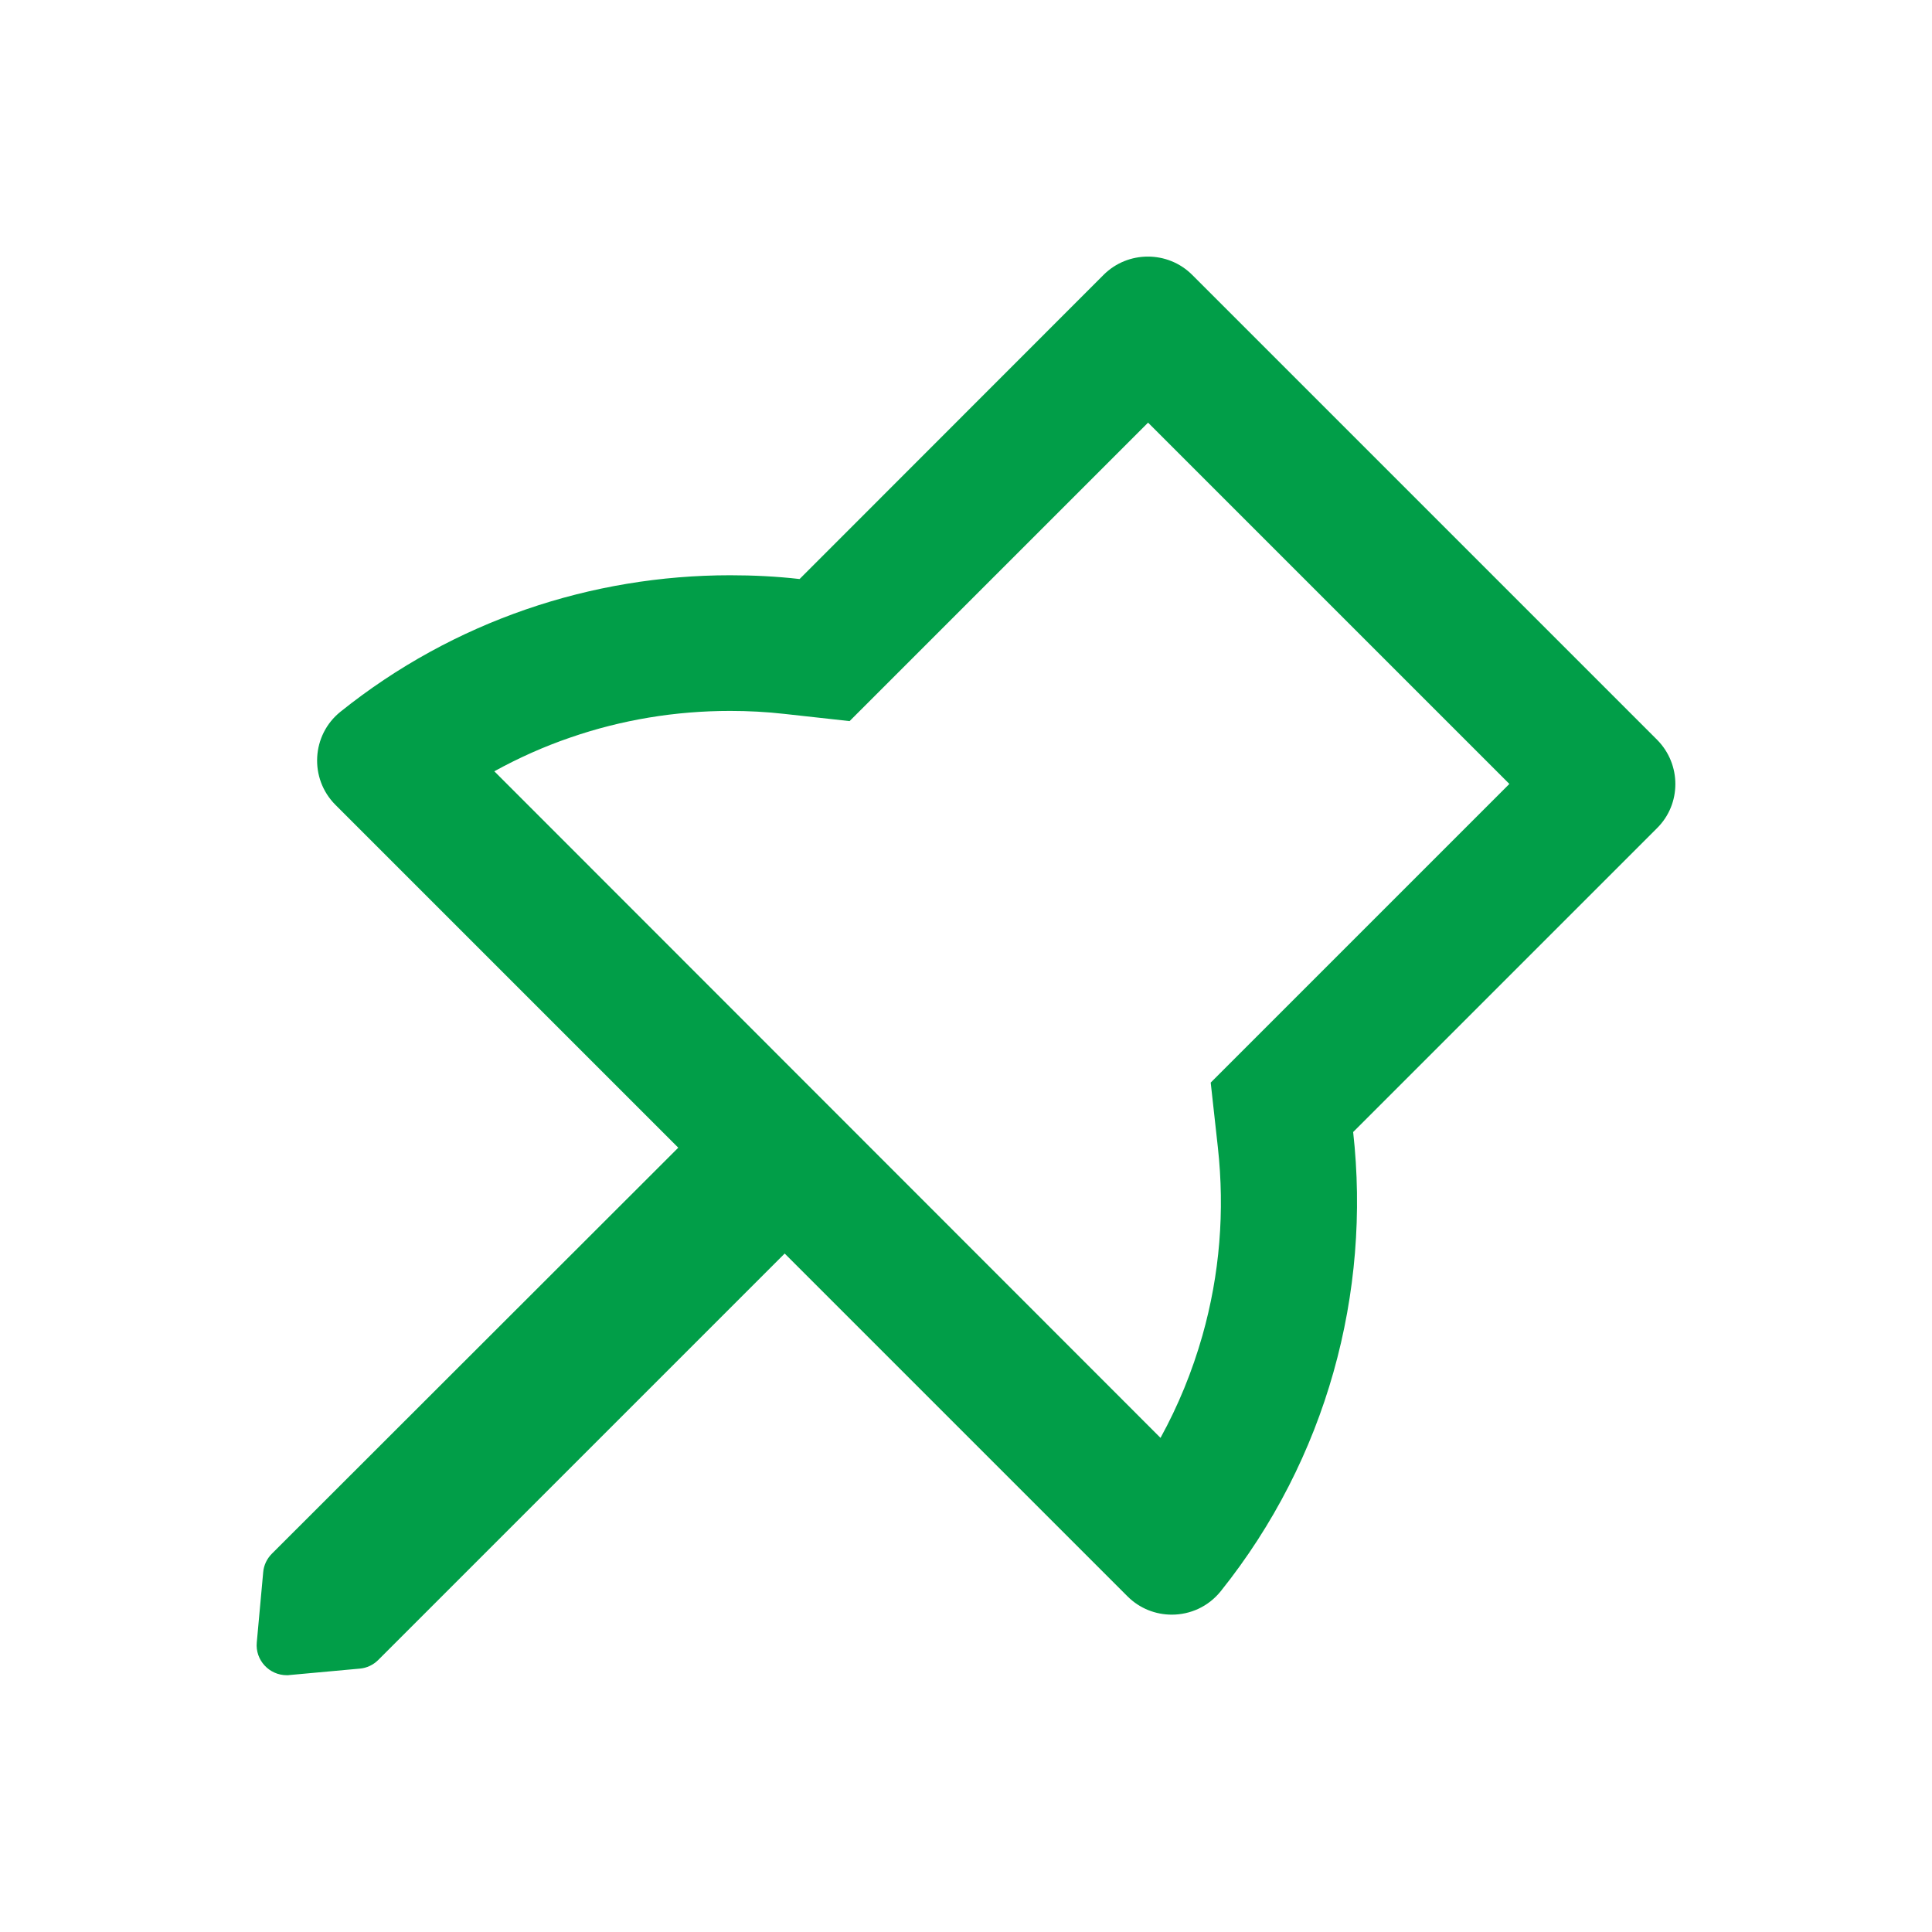
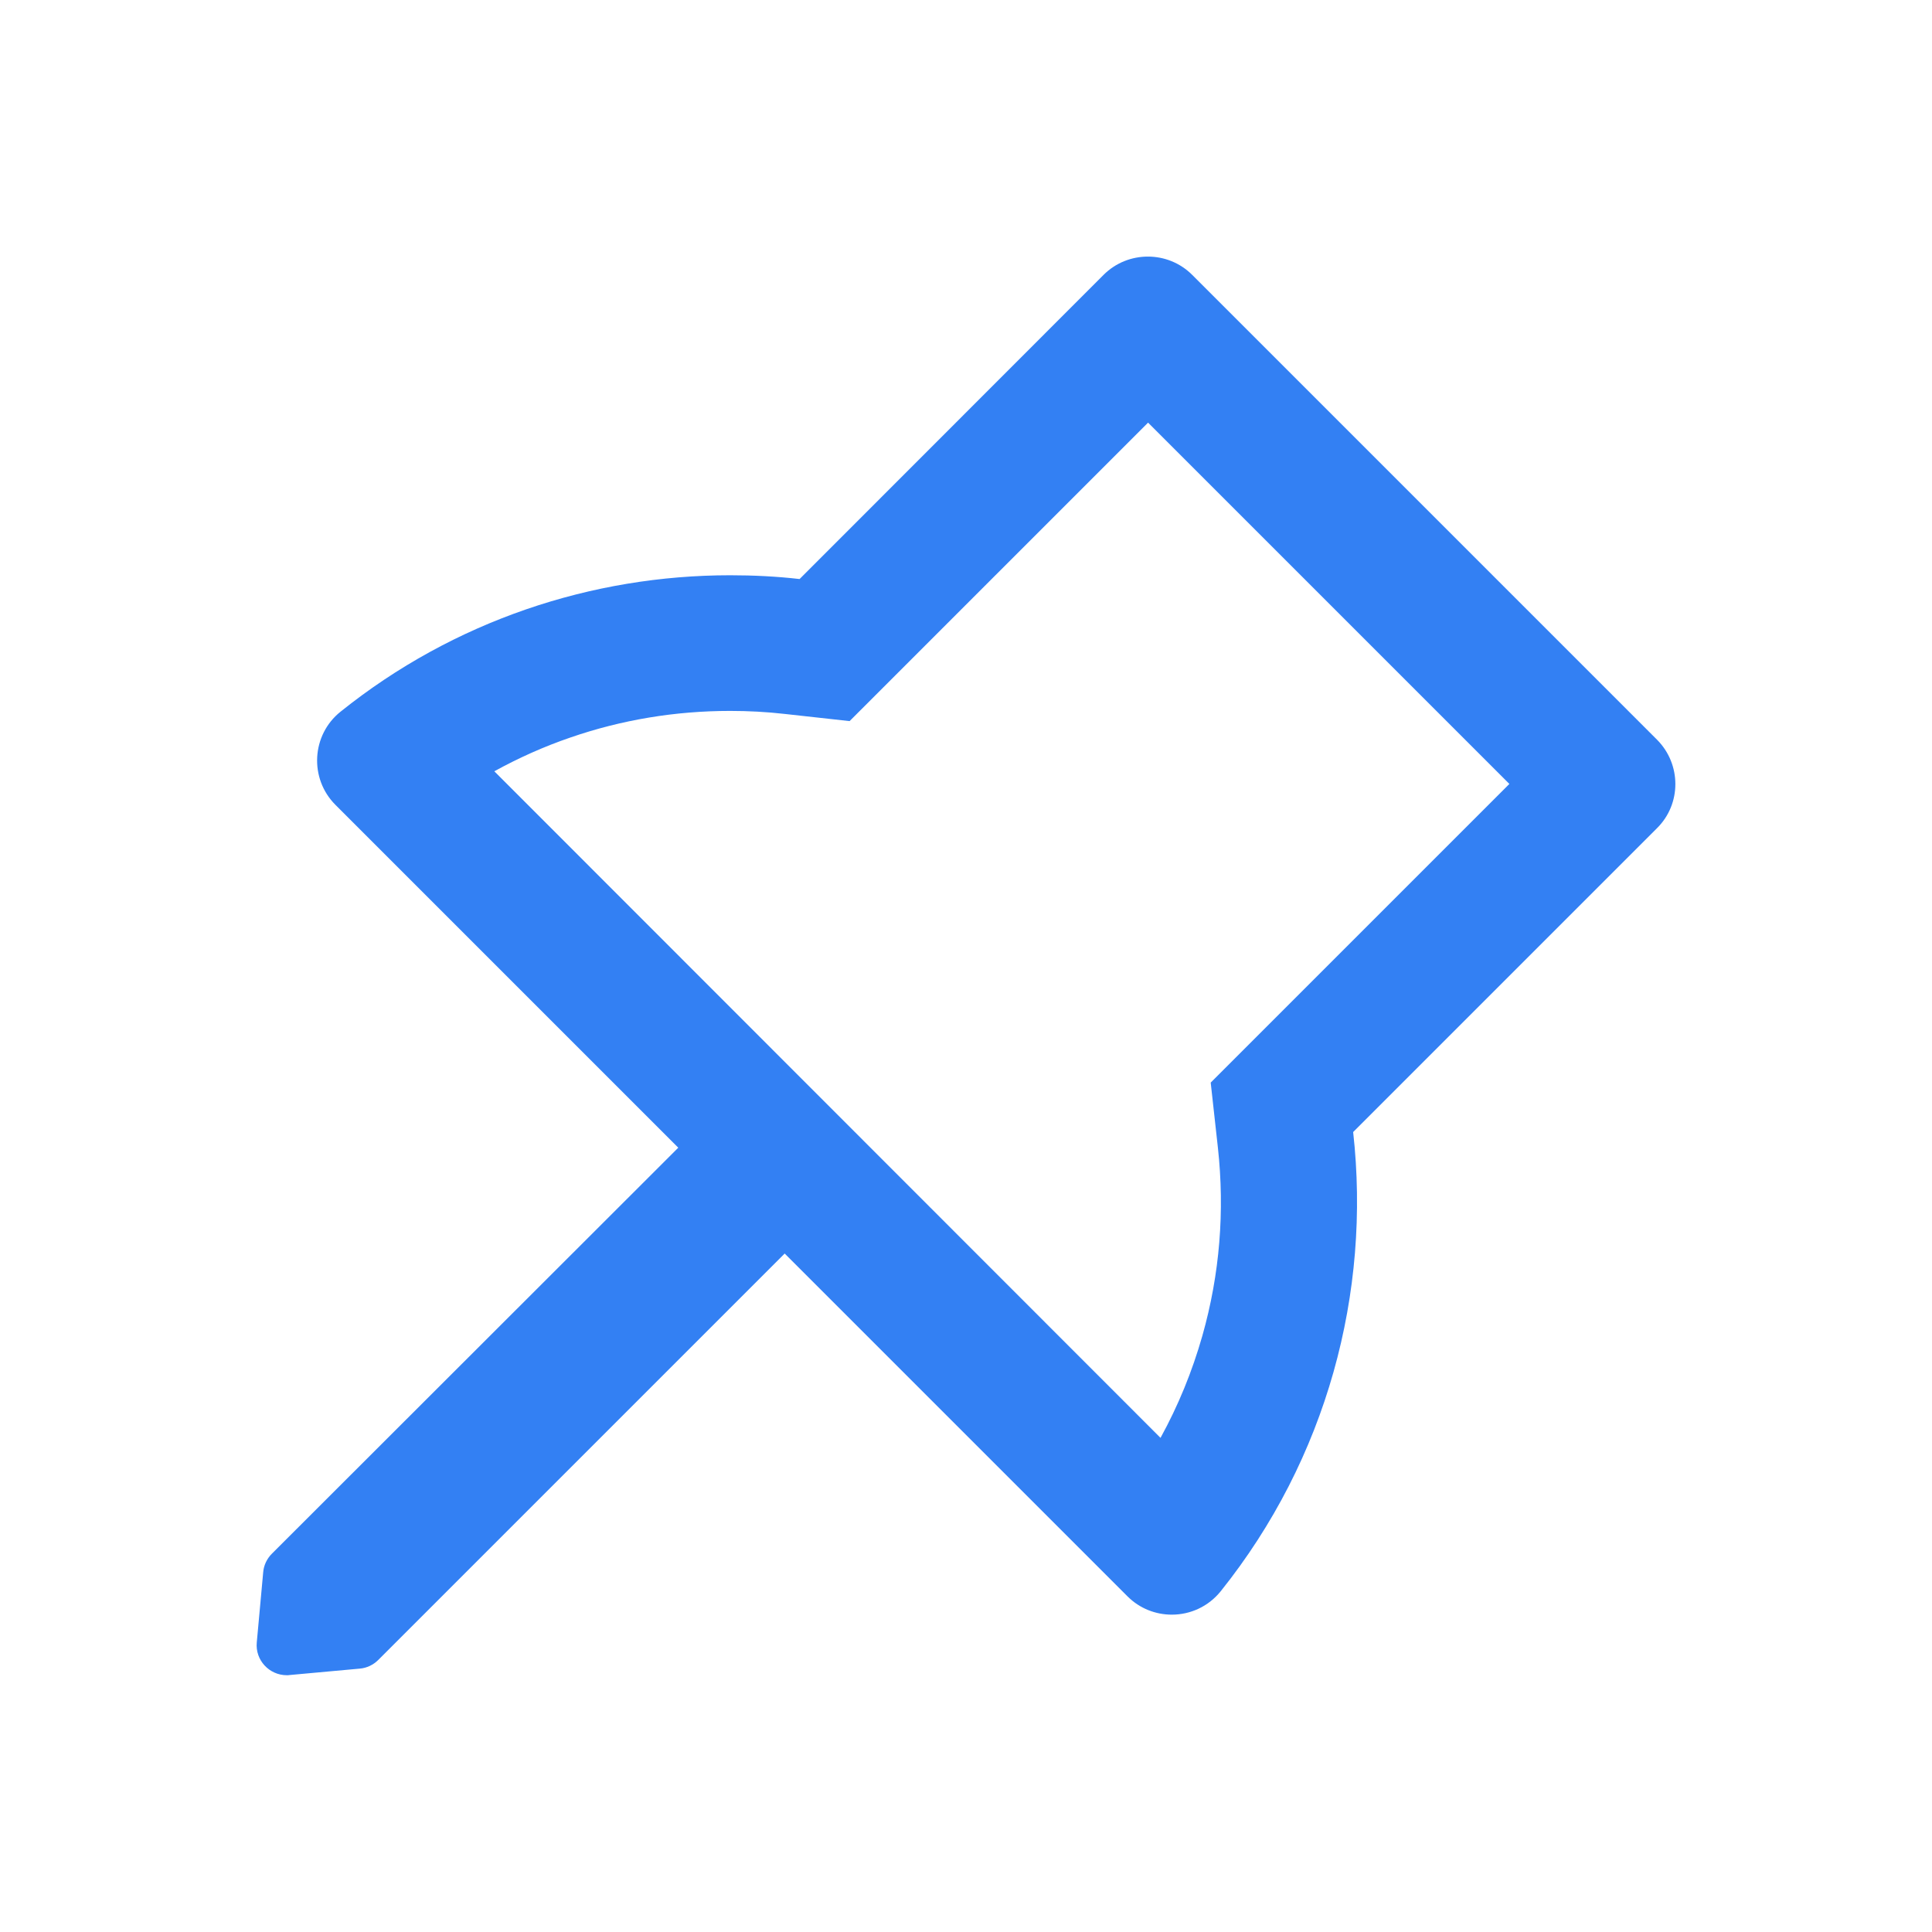
<svg xmlns="http://www.w3.org/2000/svg" t="1664940307946" class="icon" viewBox="0 0 1024 1024" version="1.1" p-id="930" width="20" height="20">
-   <path d="M878.3 392.1L631.9 145.7c-6.5-6.5-15-9.7-23.5-9.7s-17 3.2-23.5 9.7L423.8 306.9c-12.2-1.4-24.5-2-36.8-2-73.2 0-146.4 24.1-206.5 72.3-15.4 12.3-16.7 35.4-2.7 49.4l181.7 181.7-215.4 215.2c-2.6 2.6-4.3 6.1-4.6 9.8l-3.4 37.2c-0.9 9.4 6.6 17.4 15.9 17.4 0.5 0 1 0 1.5-0.1l37.2-3.4c3.7-0.3 7.2-2 9.8-4.6l215.4-215.4 181.7 181.7c6.5 6.5 15 9.7 23.5 9.7 9.7 0 19.3-4.2 25.9-12.4 56.3-70.3 79.7-158.3 70.2-243.4l161.1-161.1c12.9-12.8 12.9-33.8 0-46.8zM666.2 549.3l-24.5 24.5 3.8 34.4c3.7 33.7 1 67.2-8.2 99.7-5.4 19-12.8 37.1-22.2 54.2L262 408.8c12.9-7.1 26.3-13.1 40.3-17.9 27.2-9.4 55.7-14.1 84.7-14.1 9.6 0 19.3 0.5 28.9 1.6l34.4 3.8 24.5-24.5L608.5 224 800 415.5 666.2 549.3z" p-id="931" fill="#019e48" />
+   <path d="M878.3 392.1L631.9 145.7c-6.5-6.5-15-9.7-23.5-9.7s-17 3.2-23.5 9.7L423.8 306.9c-12.2-1.4-24.5-2-36.8-2-73.2 0-146.4 24.1-206.5 72.3-15.4 12.3-16.7 35.4-2.7 49.4l181.7 181.7-215.4 215.2c-2.6 2.6-4.3 6.1-4.6 9.8l-3.4 37.2c-0.9 9.4 6.6 17.4 15.9 17.4 0.5 0 1 0 1.5-0.1l37.2-3.4c3.7-0.3 7.2-2 9.8-4.6l215.4-215.4 181.7 181.7c6.5 6.5 15 9.7 23.5 9.7 9.7 0 19.3-4.2 25.9-12.4 56.3-70.3 79.7-158.3 70.2-243.4l161.1-161.1c12.9-12.8 12.9-33.8 0-46.8zM666.2 549.3l-24.5 24.5 3.8 34.4c3.7 33.7 1 67.2-8.2 99.7-5.4 19-12.8 37.1-22.2 54.2L262 408.8c12.9-7.1 26.3-13.1 40.3-17.9 27.2-9.4 55.7-14.1 84.7-14.1 9.6 0 19.3 0.5 28.9 1.6l34.4 3.8 24.5-24.5L608.5 224 800 415.5 666.2 549.3z" p-id="931" fill="#3380F3" />
</svg>
